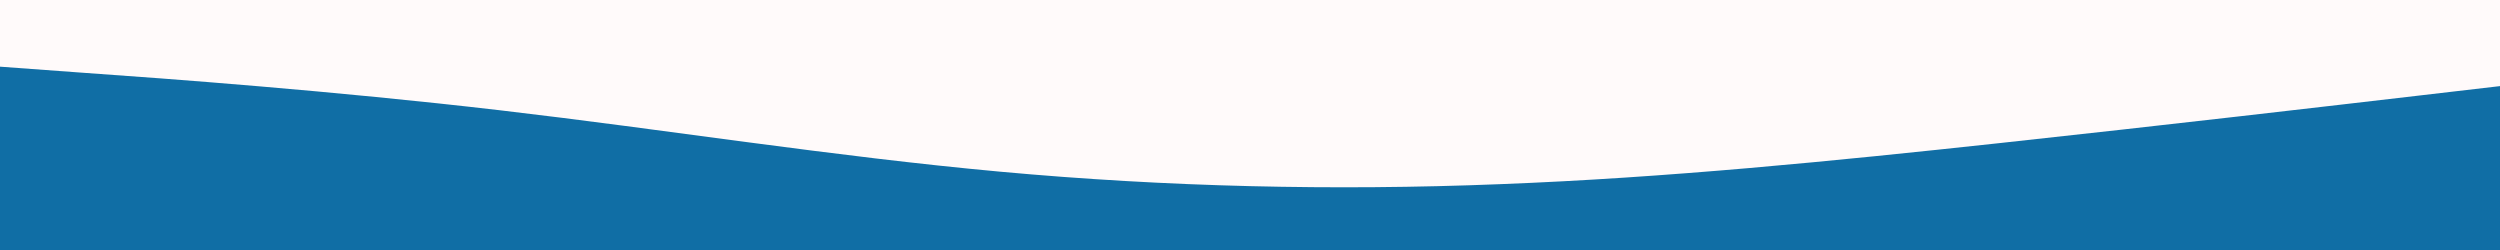
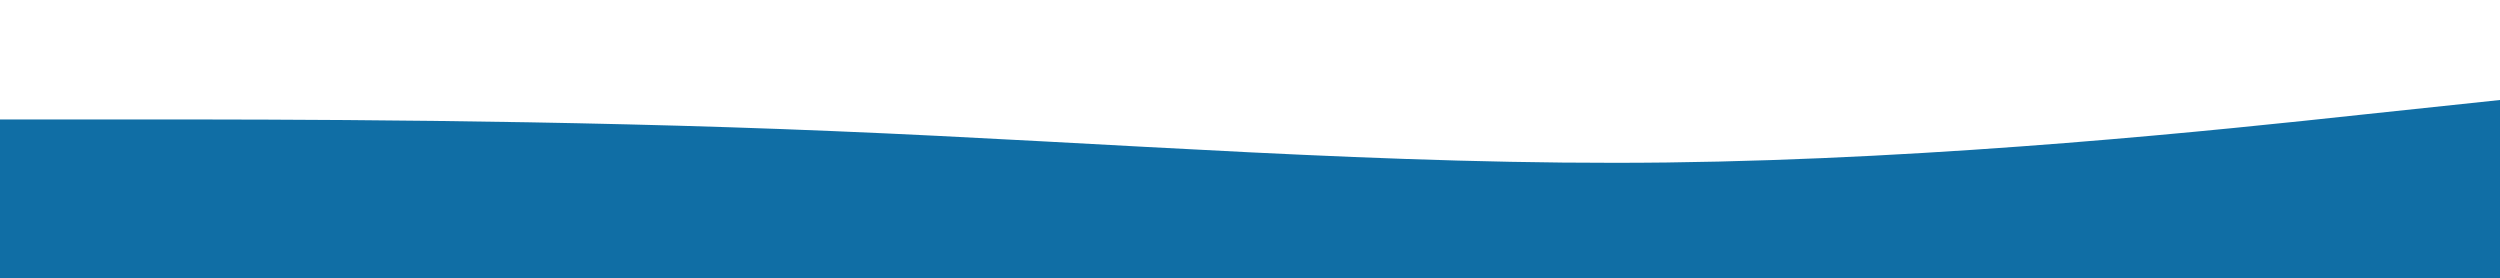
- <svg xmlns="http://www.w3.org/2000/svg" id="visual" viewBox="0 0 900 90" width="900" height="90" version="1.1">
-   <rect x="0" y="0" width="900" height="90" fill="#fffafa" />
-   <path d="M0 24L30 26.2C60 28.3 120 32.7 180 39.7C240 46.7 300 56.3 360 61.8C420 67.3 480 68.7 540 66.3C600 64 660 58 720 51.5C780 45 840 38 870 34.5L900 31L900 91L870 91C840 91 780 91 720 91C660 91 600 91 540 91C480 91 420 91 360 91C300 91 240 91 180 91C120 91 60 91 30 91L0 91Z" fill="#106ea5" stroke-linecap="round" stroke-linejoin="miter" />
+ <svg xmlns="http://www.w3.org/2000/svg" id="visual" viewBox="0 0 900 100" width="900" height="100" version="1.1">
+   <path d="M0 43L50 43C100 43 200 43 300 47.2C400 51.3 500 59.7 600 58.5C700 57.3 800 46.7 850 41.3L900 36L900 101L850 101C800 101 700 101 600 101C500 101 400 101 300 101C200 101 100 101 50 101L0 101Z" fill="#106ea5" stroke-linecap="round" stroke-linejoin="miter" />
</svg>
